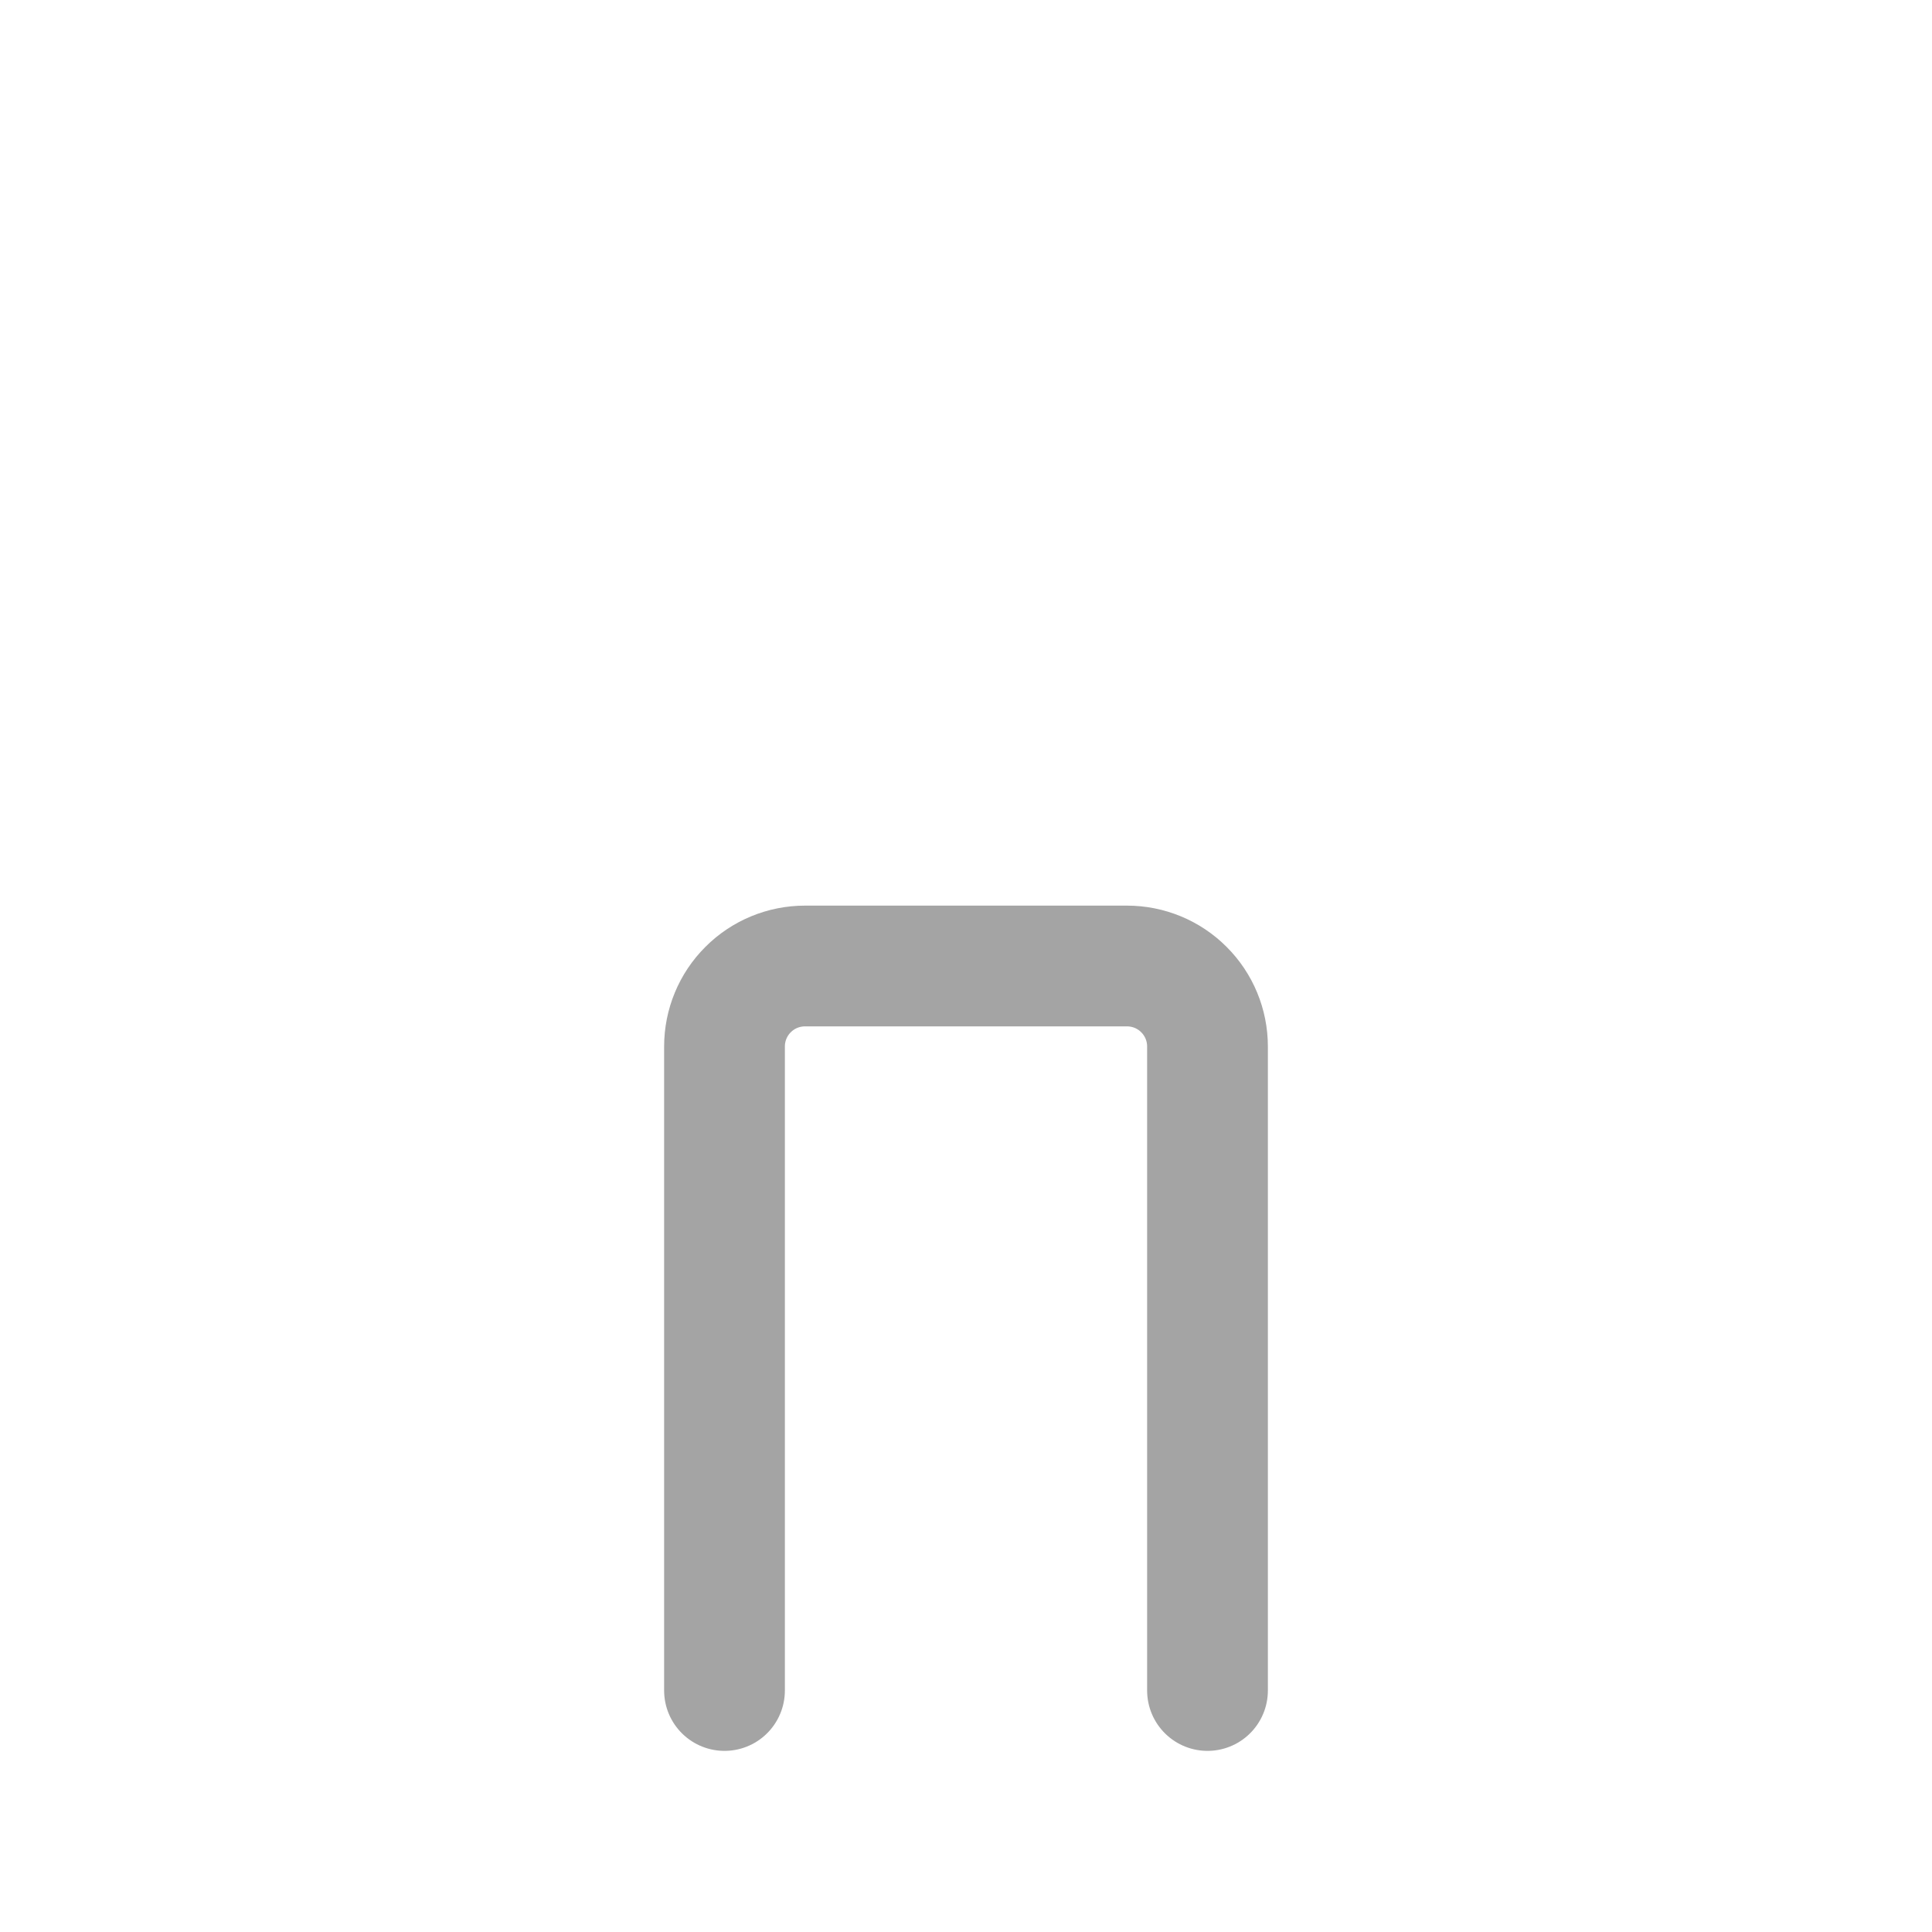
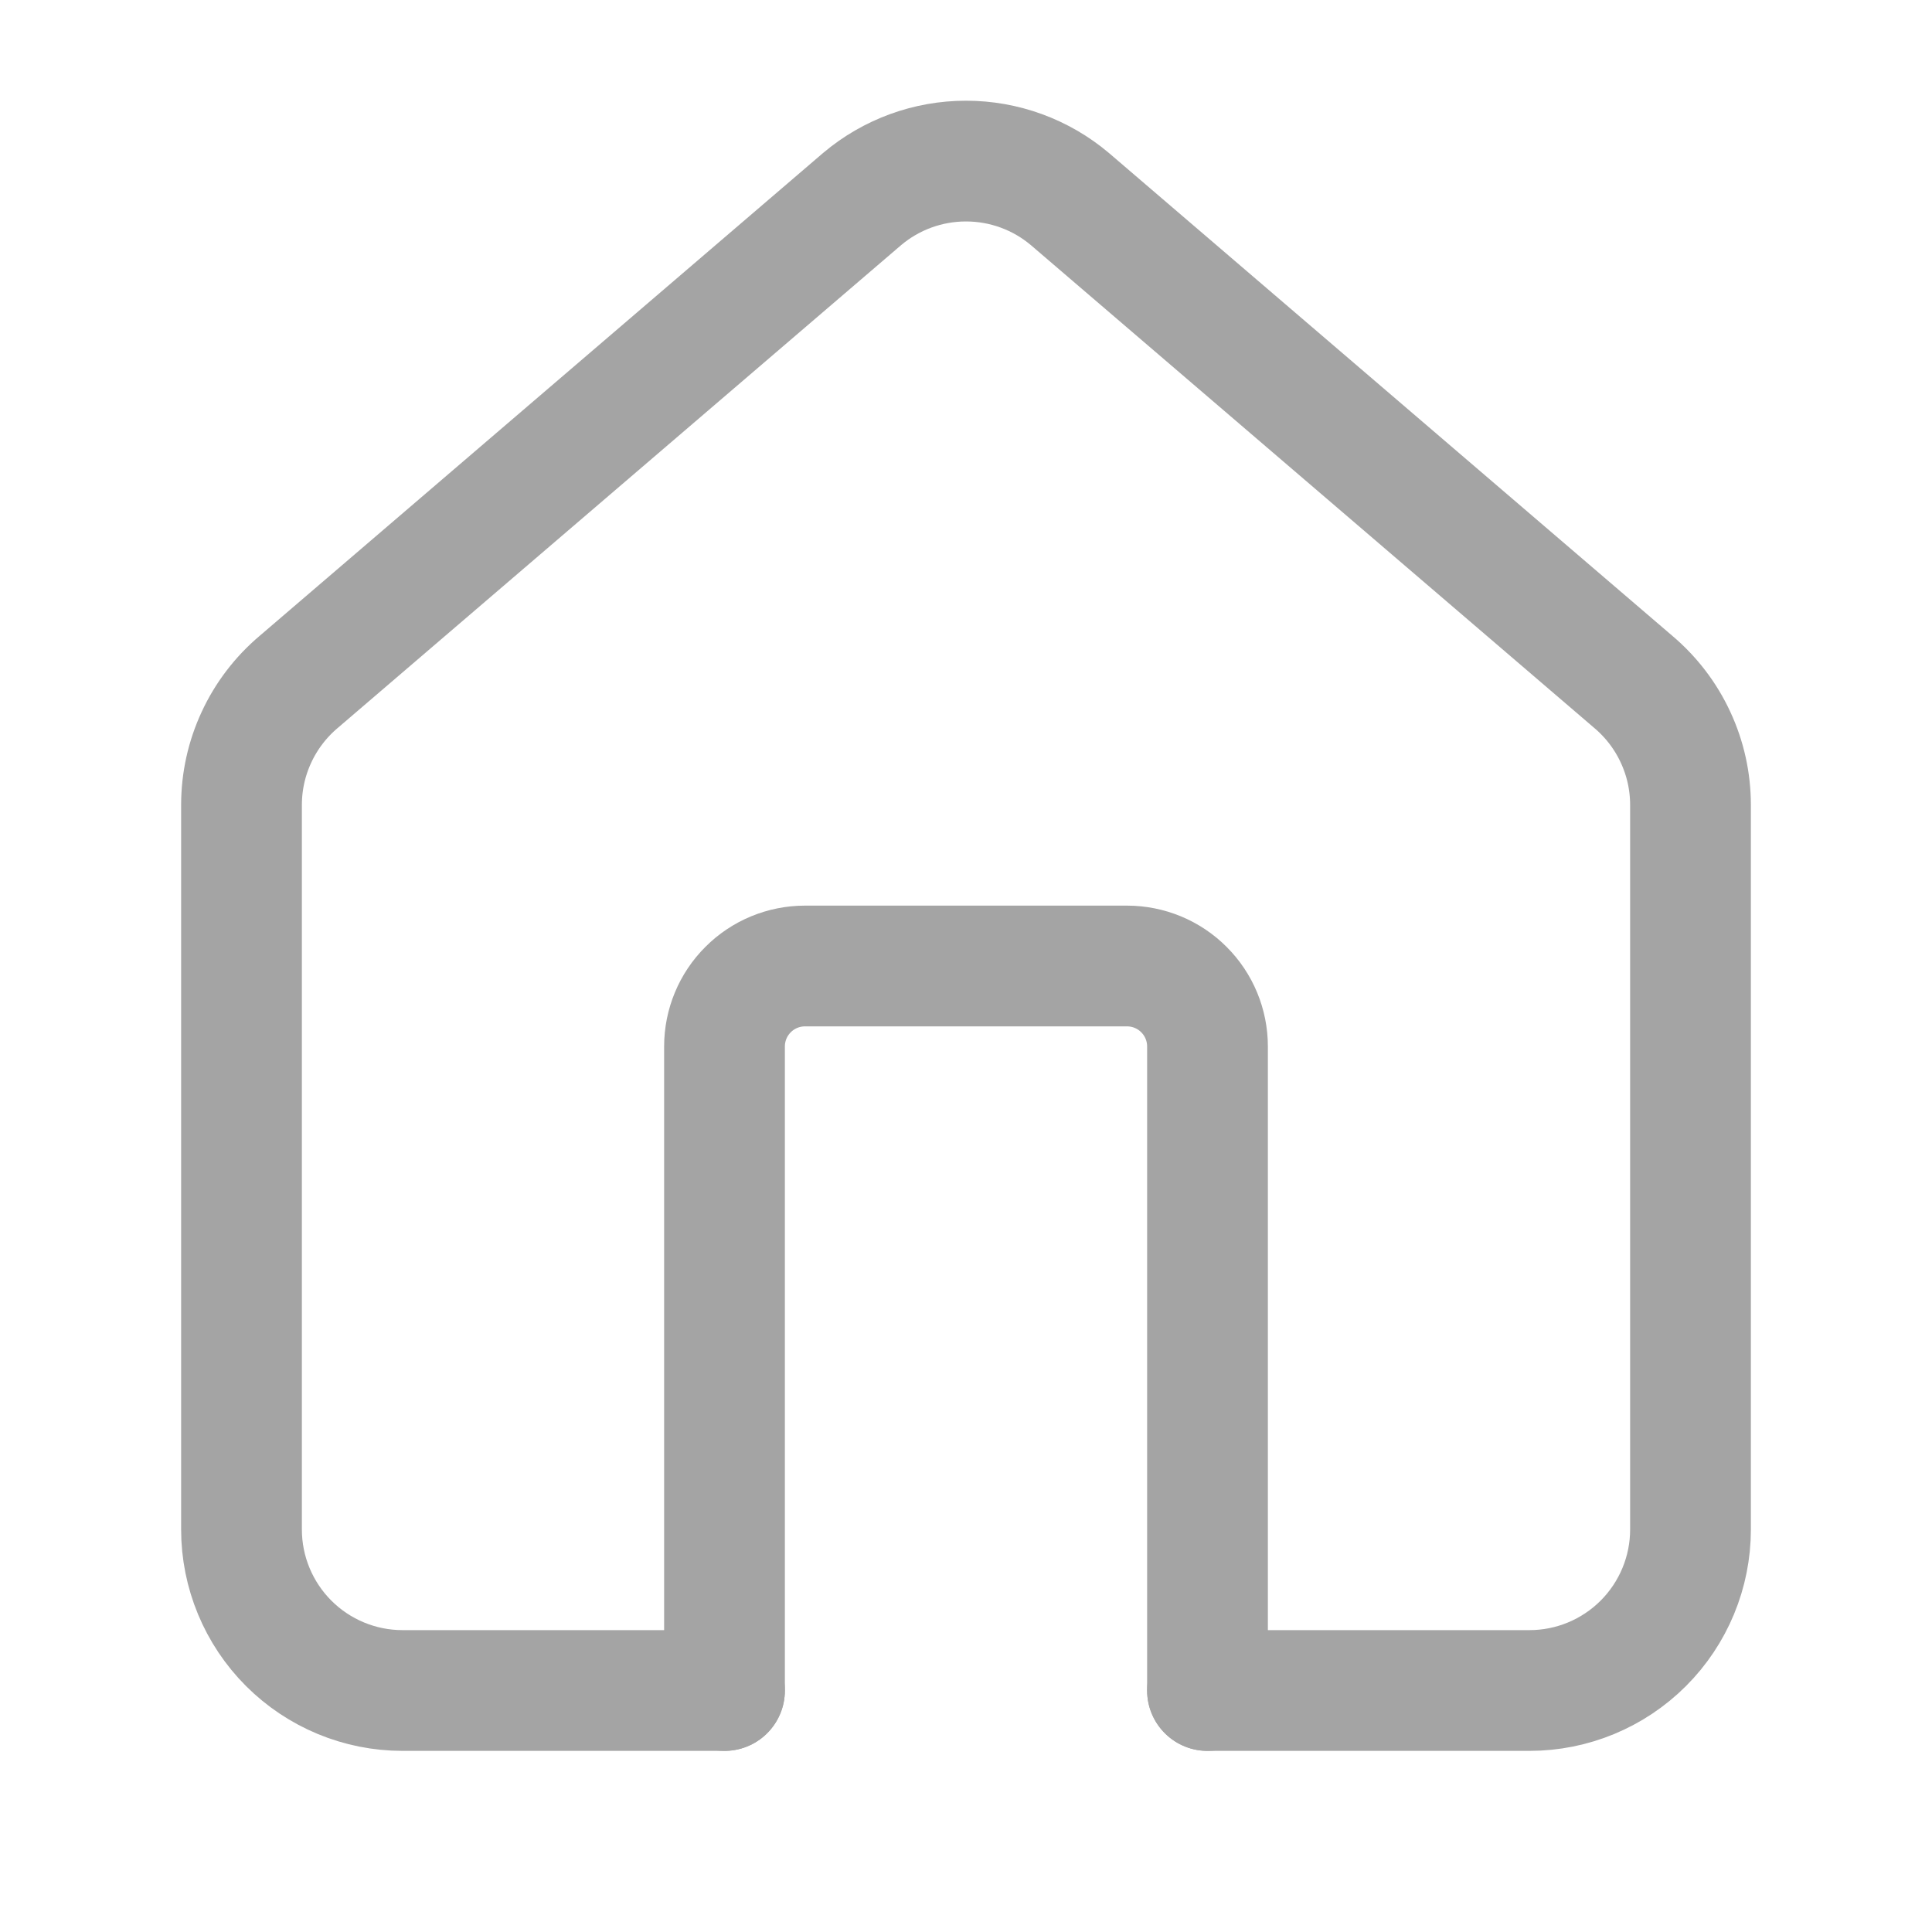
<svg xmlns="http://www.w3.org/2000/svg" width="24" height="24" viewBox="0 0 24 24" fill="none">
-   <path d="M15 21V13C15 12.735 14.895 12.48 14.707 12.293C14.52 12.105 14.265 12 14 12H10C9.735 12 9.48 12.105 9.293 12.293C9.105 12.48 9 12.735 9 13V21" stroke="#A4A4A4" stroke-width="1.5" stroke-linecap="round" stroke-linejoin="round" />
+   <path d="M9 21L5 21C4.47 21 3.961 20.789 3.586 20.414C3.211 20.039 3 19.53 3 19V10C3 9.709 3.063 9.422 3.186 9.158C3.308 8.894 3.487 8.66 3.709 8.472L10.709 2.473C11.07 2.168 11.527 2.001 12 2.001C12.473 2.001 12.93 2.168 13.291 2.473L20.291 8.472C20.513 8.66 20.692 8.894 20.814 9.158C20.937 9.422 21 9.709 21 10V19C21 19.53 20.789 20.039 20.414 20.414C20.039 20.789 19.53 21 19 21L15 21" stroke="#A4A4A4" stroke-width="1.5" stroke-linecap="round" stroke-linejoin="round" />
+   <path d="M9 21V13C9 12.735 9.105 12.48 9.293 12.293C9.48 12.105 9.735 12 10 12H14C14.265 12 14.52 12.105 14.707 12.293C14.895 12.48 15 12.735 15 13V21" stroke="#A4A4A4" stroke-width="1.5" stroke-linecap="round" stroke-linejoin="round" />
</svg>
